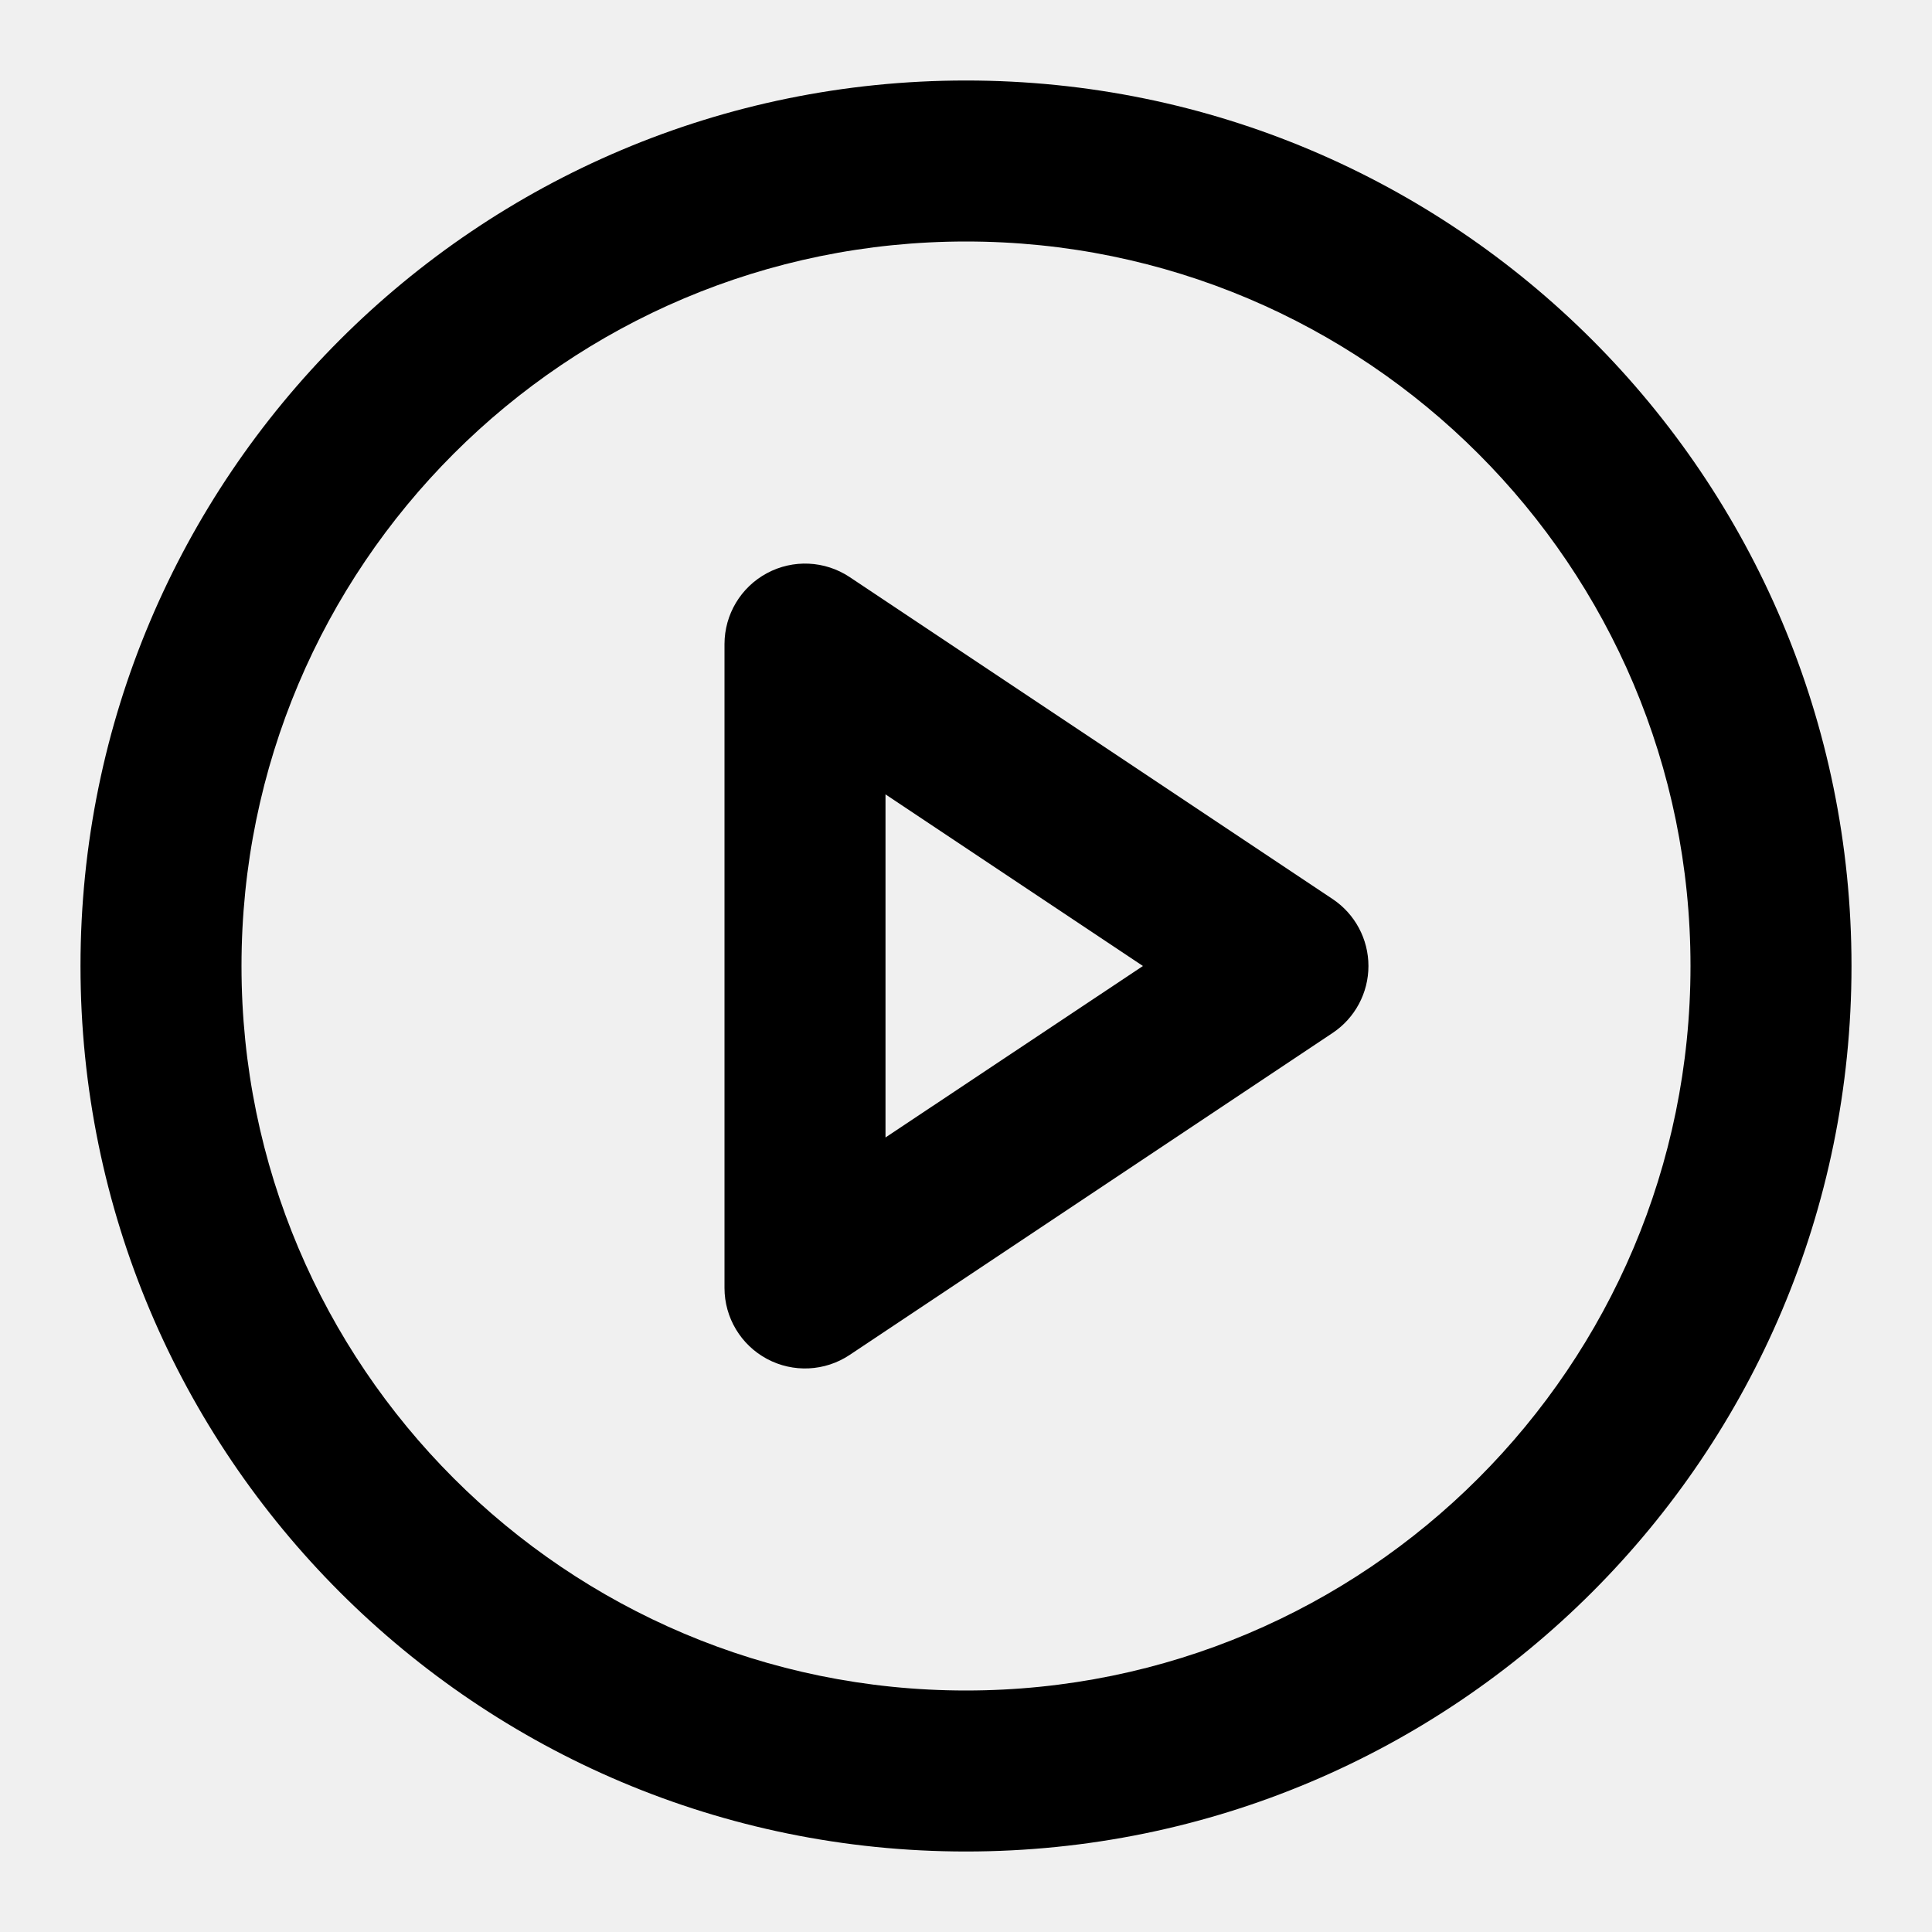
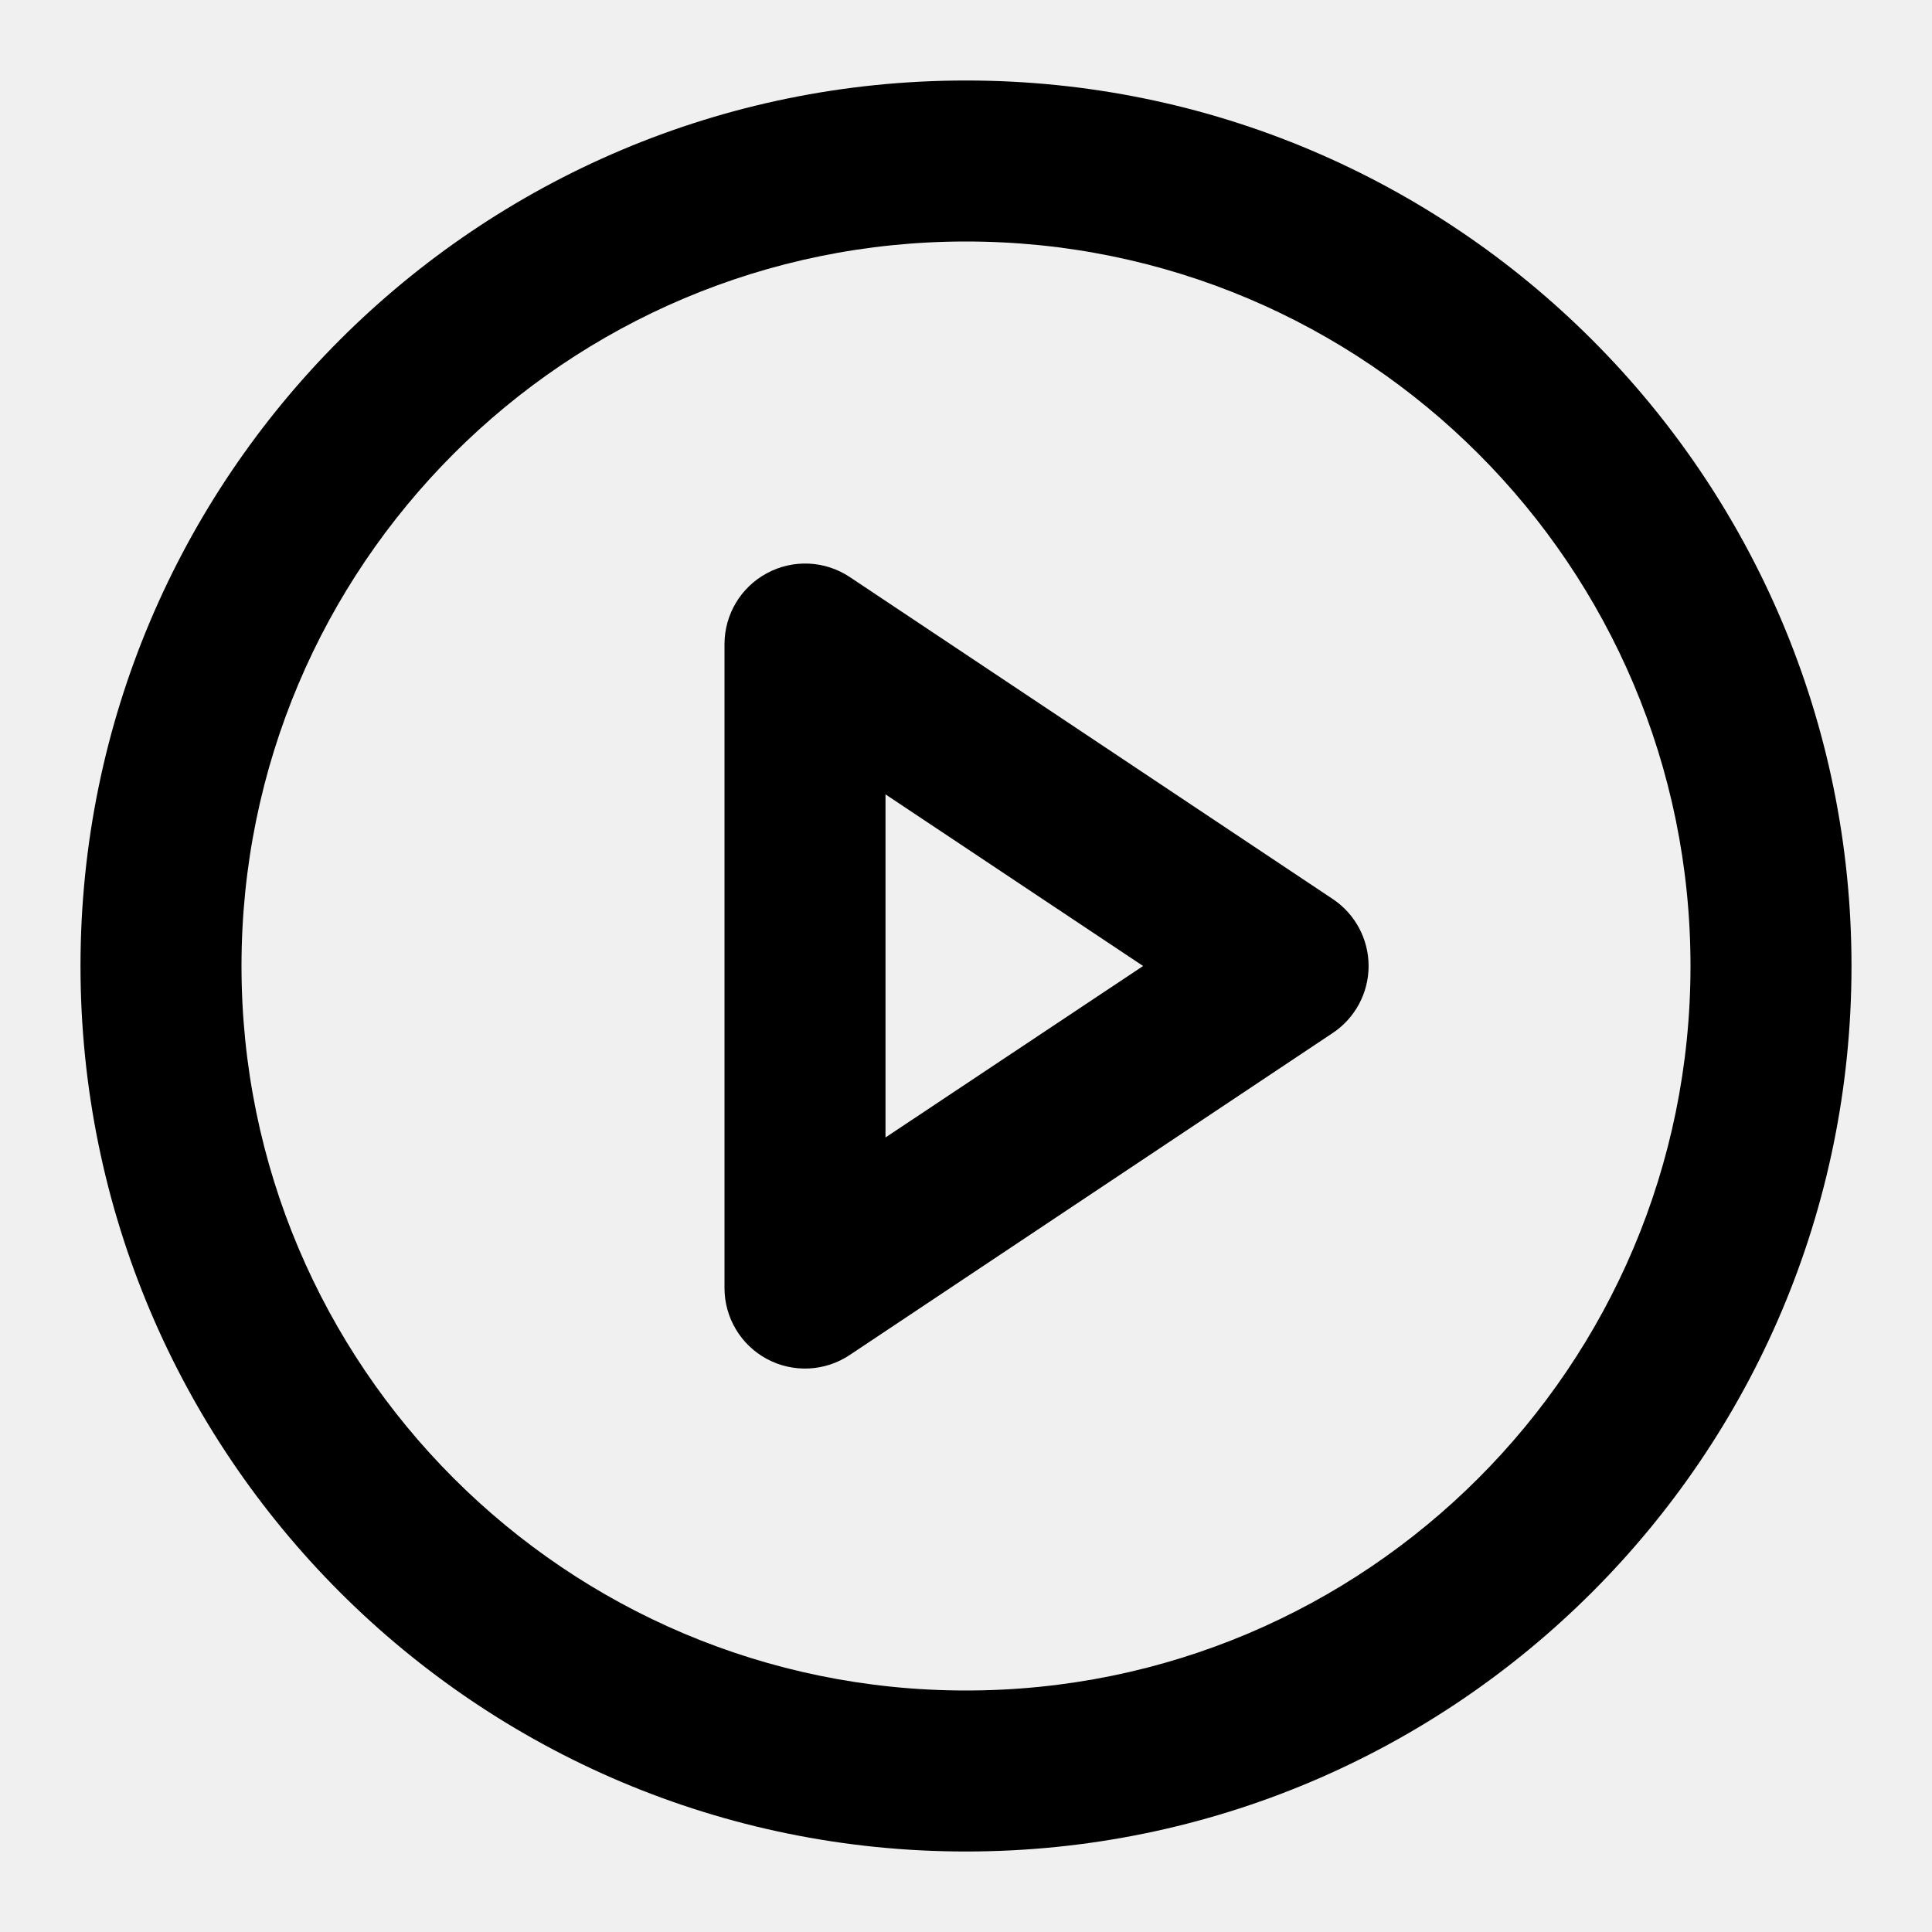
<svg xmlns="http://www.w3.org/2000/svg" width="12" height="12" fill="none" viewBox="0 0 12 12">
  <g clip-path="url(#a)">
    <path fill="#000" fill-rule="evenodd" d="M6 1.5a4.5 4.5 0 1 0 0 9 4.5 4.5 0 0 0 0-9ZM.5 6a5.5 5.5 0 1 1 11 0 5.5 5.5 0 0 1-11 0Z" clip-rule="evenodd" />
-     <path fill="#000" fill-rule="evenodd" d="M4.764 3.56a.5.5 0 0 1 .513.024l3 2a.5.5 0 0 1 0 .832l-3 2A.5.5 0 0 1 4.5 8V4a.5.5 0 0 1 .264-.44ZM5.5 4.933v2.132L7.099 6 5.5 4.934Z" clip-rule="evenodd" />
+     <path fill="#000" fill-rule="evenodd" d="M4.764 3.56a.5.5 0 0 1 .514.024l3 2a.5.5 0 0 1 0 .832l-3 2A.5.5 0 0 1 4.5 8V4a.5.5 0 0 1 .264-.44ZM5.5 4.933v2.132L7.1 6 5.5 4.934Z" clip-rule="evenodd" />
  </g>
  <defs>
    <clipPath id="a">
      <path fill="#fff" d="M0 0h12v12H0z" />
    </clipPath>
  </defs>
</svg>
